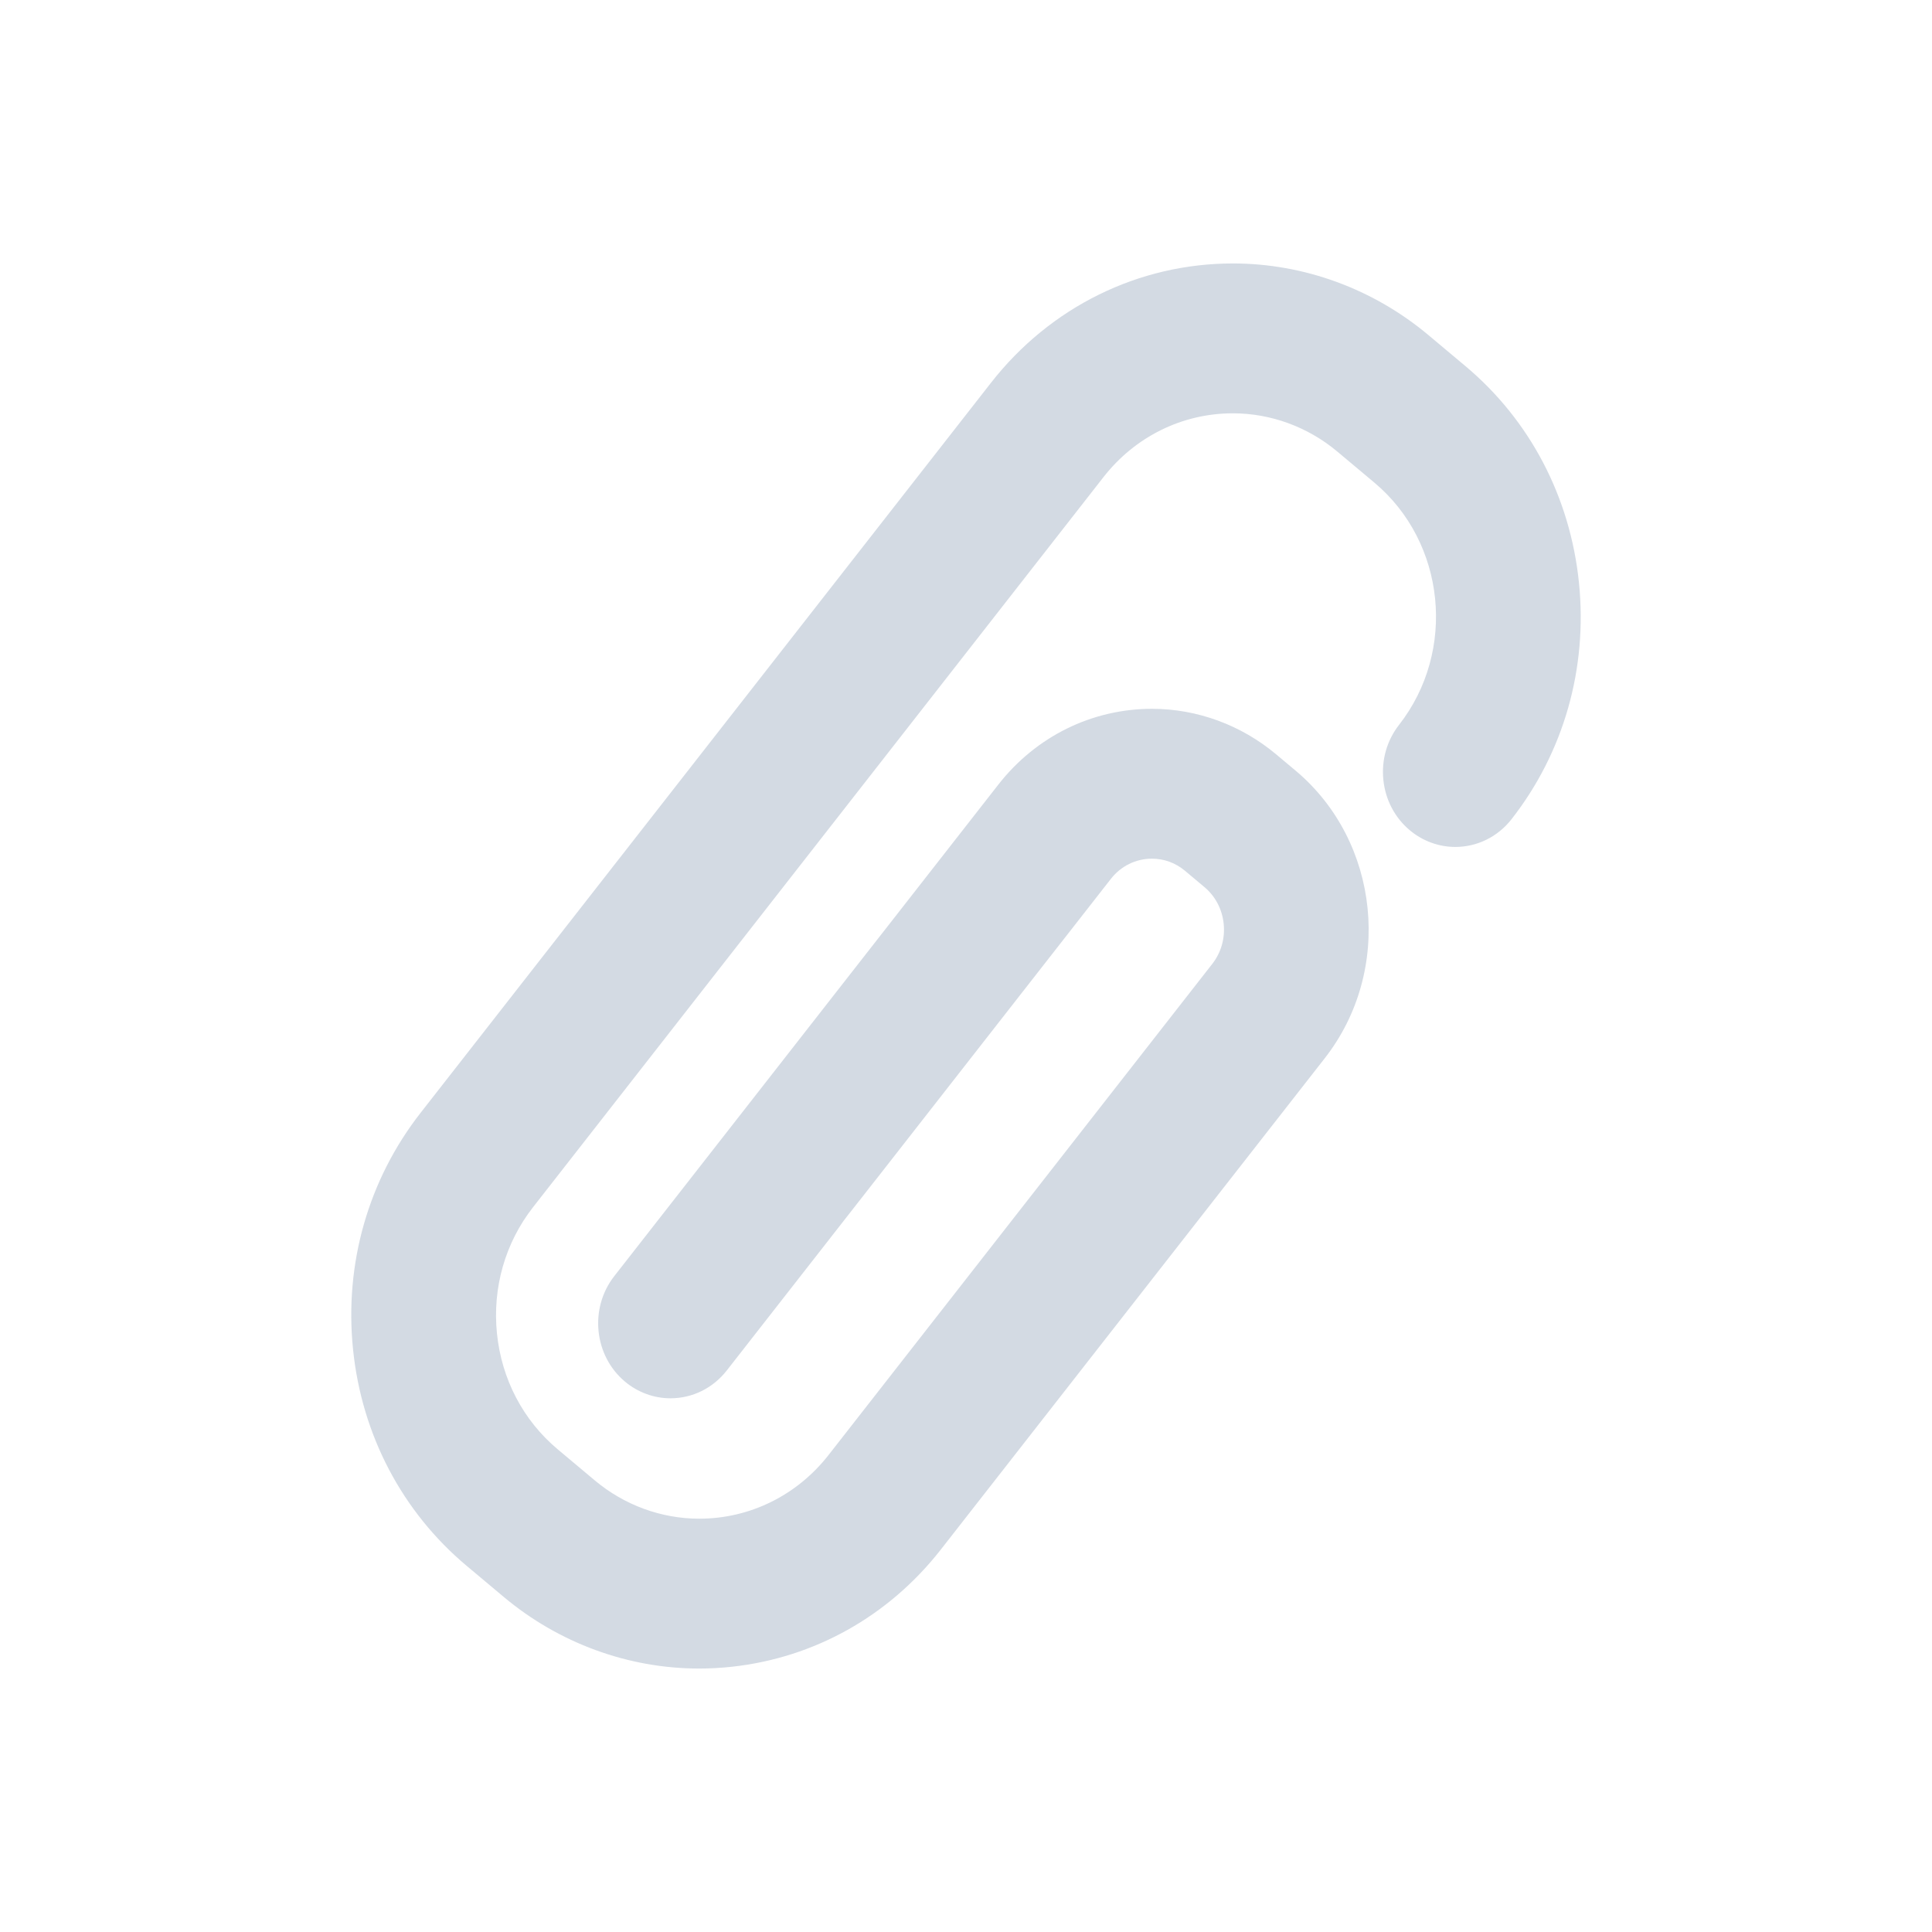
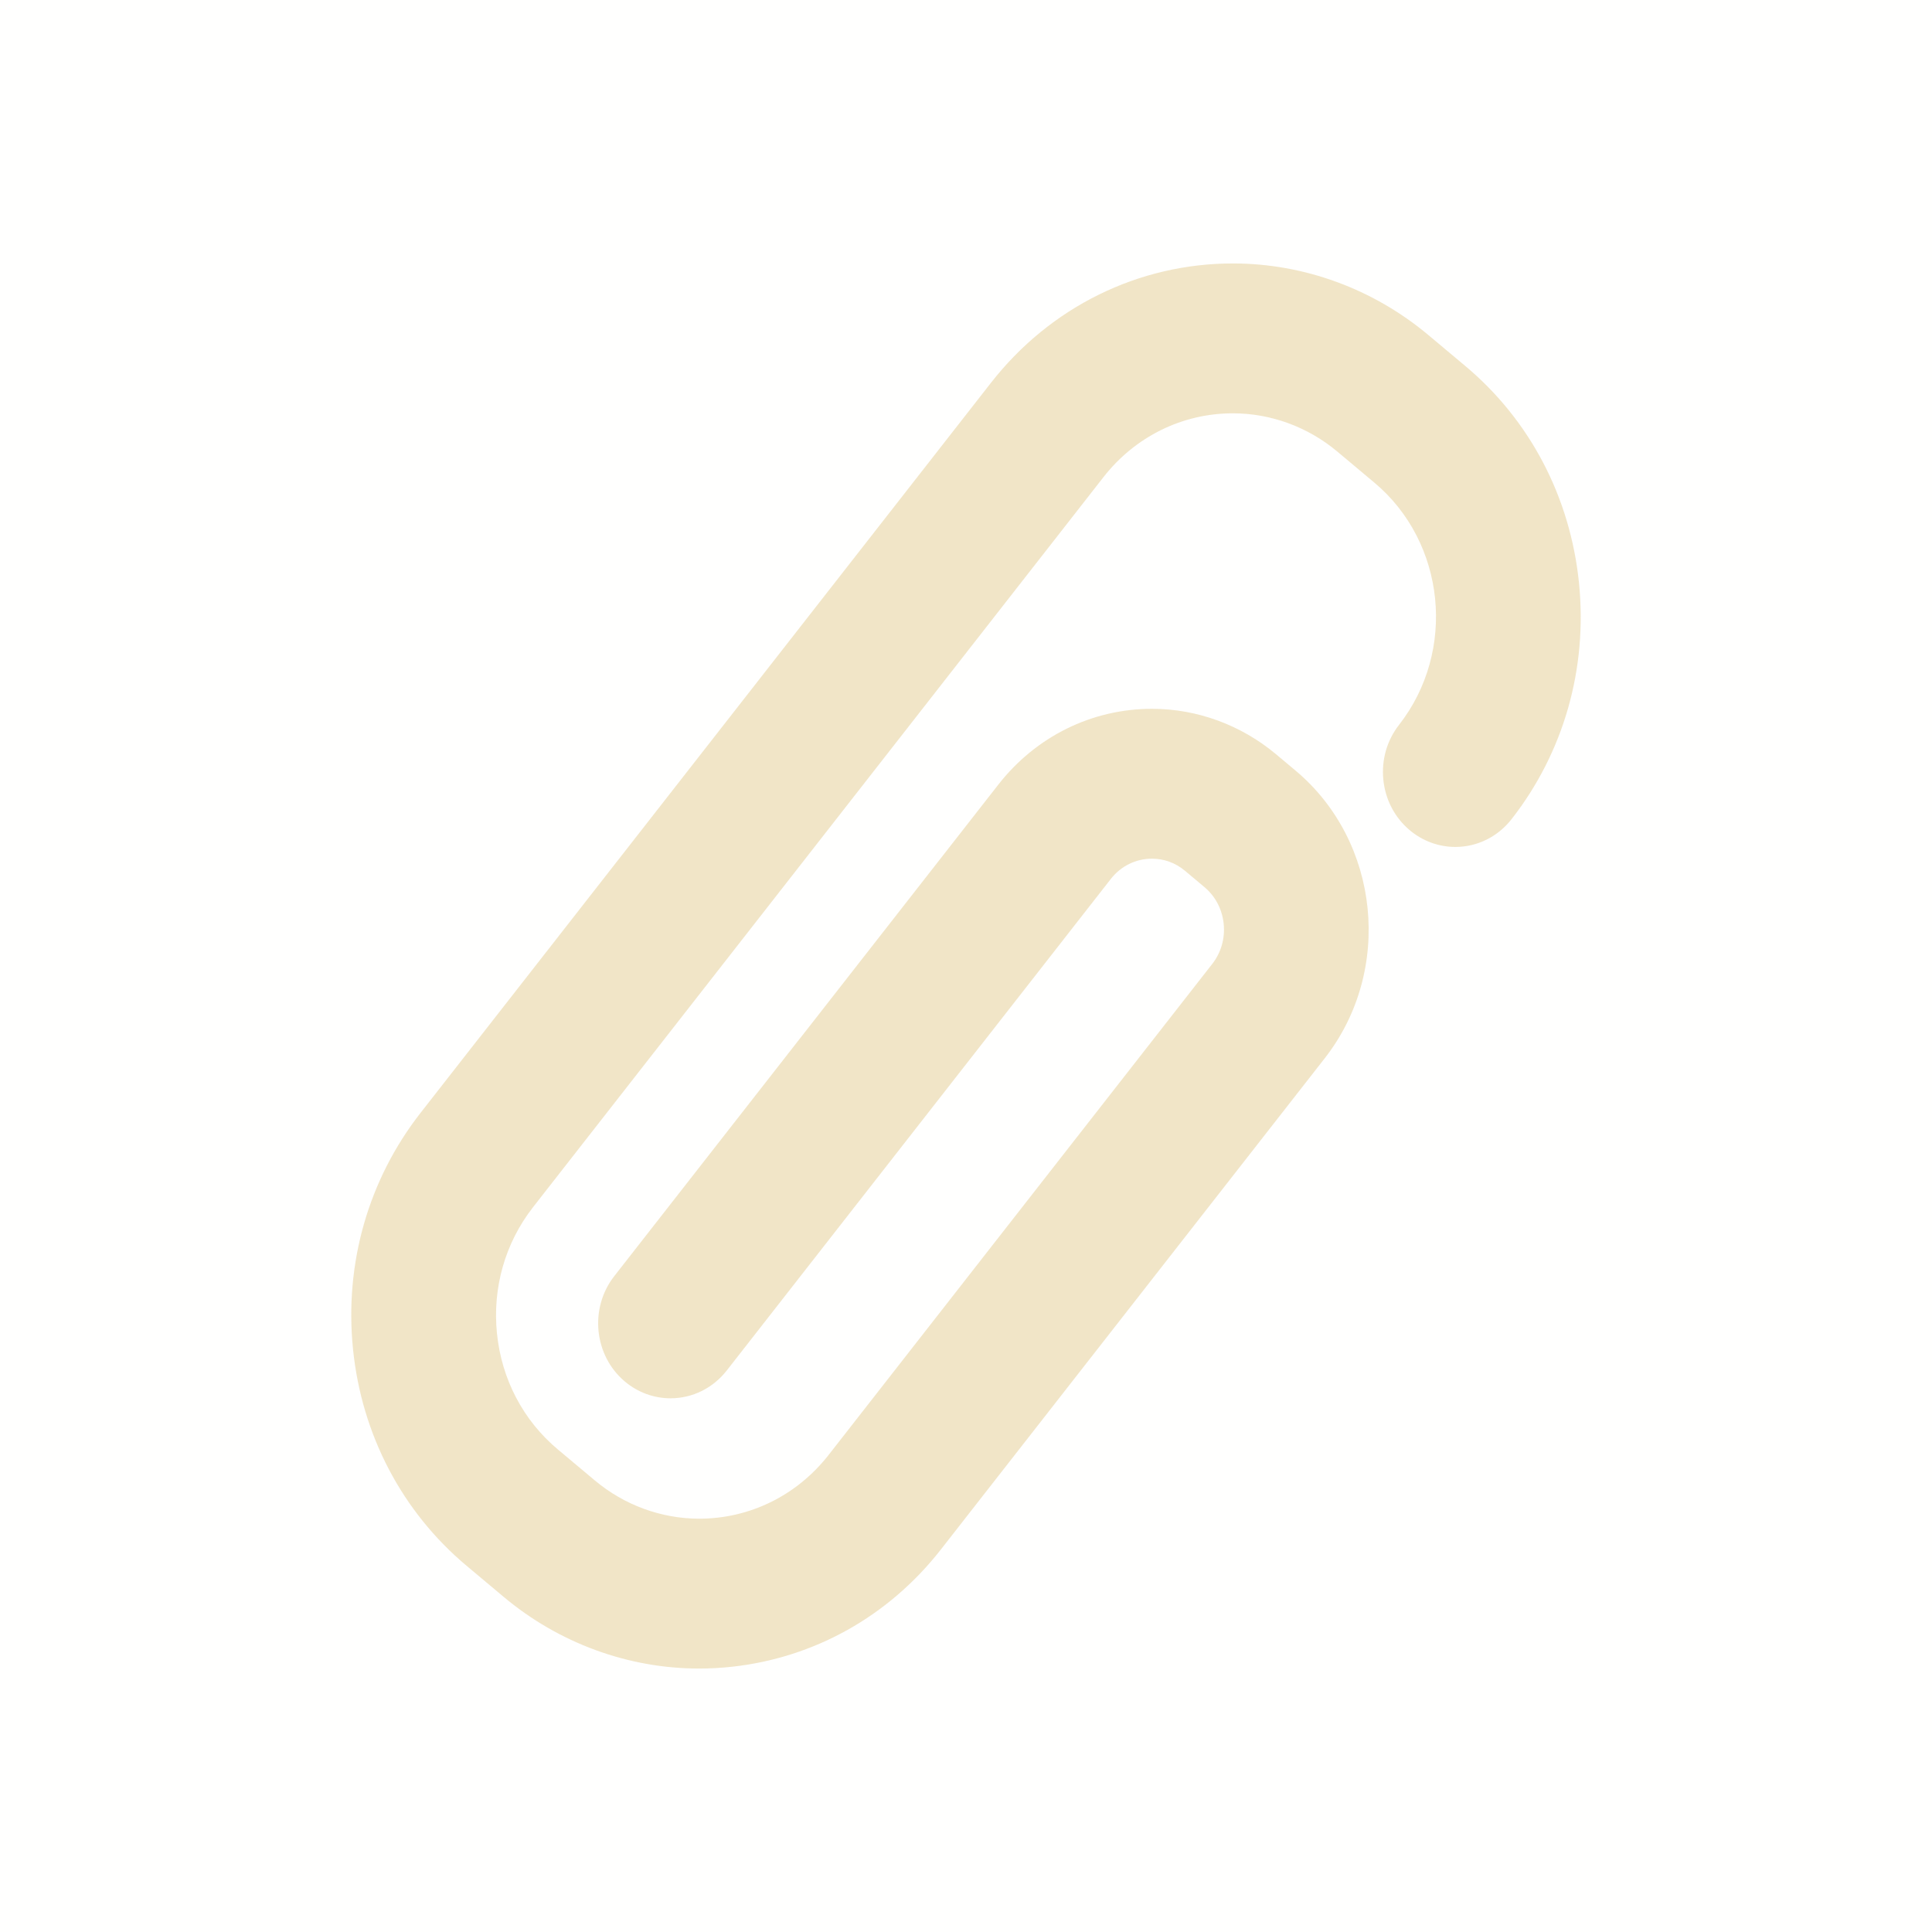
- <svg xmlns="http://www.w3.org/2000/svg" id="svg" width="100%" height="100%" version="1.1" viewBox="0 0 22 22">
+ <svg xmlns="http://www.w3.org/2000/svg" viewBox="0 0 22 22" id="svg" version="1.1" width="100%" height="100%">
  <defs id="defs81">
    <style id="current-color-scheme" type="text/css">
-    .ColorScheme-Text { color:#d3dae3; } .ColorScheme-Highlight { color:#5294e2; } .ColorScheme-ButtonBackground { color:#d3dae3; }
-   </style>
+       .ColorScheme-Text {
+         color:#ebdbb2;
+       }
+       .ColorScheme-Background{
+         color:#ebdbb2;
+       }
+       .ColorScheme-Highlight{
+         color:#ebdbb2;
+       }
+       .ColorScheme-ViewText {
+         color:#ebdbb2;
+       }
+       .ColorScheme-ViewBackground{
+         color:#ebdbb2;
+       }
+       .ColorScheme-ViewHover {
+         color:#ebdbb2;
+       }
+       .ColorScheme-ViewFocus{
+         color:#ebdbb2;
+       }
+       .ColorScheme-ButtonText {
+         color:#ebdbb2;
+       }
+       .ColorScheme-ButtonBackground{
+         color:#ebdbb2;
+       }
+       .ColorScheme-ButtonHover {
+         color:#ebdbb2;
+       }
+       .ColorScheme-ButtonFocus{
+         color:#ebdbb2;
+       }
+ </style>
  </defs>
+   <g id="22-22-klipper">
+     <rect style="fill:#ebdbb2;fill-opacity:0.01;stroke:none" id="rect3009" width="22" height="22" x="0" y="0" />
+     <g transform="matrix(0.04136355,0,0,0.04284008,3.275727,3.000001)" id="g4141" style="fill:#ebdbb2;fill-opacity:1">
+       <path d="M 355.488,84.873 C 353.087,62.105 341.989,41.656 324.239,27.294 L 314.026,19.028 C 298.863,6.757 279.765,0 260.246,0 234.215,0 209.929,11.563 193.614,31.726 L 36.583,225.781 c -14.386,17.773 -20.989,40.088 -18.591,62.831 2.398,22.741 13.51,43.188 31.288,57.576 l 10.213,8.266 c 15.161,12.271 34.258,19.028 53.772,19.028 3.013,0 6.061,-0.161 9.059,-0.479 22.604,-2.383 42.957,-13.367 57.251,-30.859 0.048,-0.056 0.076,-0.089 105.94,-130.895 18.854,-23.303 15.236,-57.602 -8.063,-76.458 l -5.353,-4.329 c -9.628,-7.792 -21.757,-12.083 -34.149,-12.083 -16.527,0 -31.947,7.343 -42.307,20.145 L 89.902,269.192 c -6.909,8.54 -5.584,21.11 2.956,28.021 3.534,2.859 7.981,4.434 12.521,4.434 6.048,0 11.697,-2.691 15.5,-7.389 L 226.618,163.59 c 2.766,-3.417 6.886,-5.377 11.302,-5.377 3.356,0 6.507,1.115 9.113,3.224 l 5.354,4.334 c 3.008,2.434 4.888,5.9 5.295,9.762 0.406,3.862 -0.709,7.645 -3.144,10.651 L 148.92,316.704 c -8.721,10.77 -21.703,16.945 -35.618,16.946 -10.432,0 -20.64,-3.611 -28.744,-10.171 L 74.345,315.215 C 64.841,307.522 58.9,296.59 57.619,284.434 c -1.282,-12.157 2.247,-24.088 9.938,-33.59 L 224.589,56.791 c 8.721,-10.776 21.707,-16.957 35.628,-16.957 10.433,0 20.642,3.611 28.744,10.169 l 10.212,8.264 c 19.619,15.877 22.664,44.754 6.789,64.372 -3.348,4.138 -4.884,9.33 -4.326,14.623 0.559,5.292 3.145,10.051 7.28,13.397 3.535,2.86 7.982,4.436 12.522,4.436 l 0,0 c 6.048,0 11.696,-2.693 15.498,-7.39 14.365,-17.75 20.954,-40.065 18.552,-62.832 z" id="path4143" style="fill:#ebdbb2;fill-opacity:1;opacity:0.72" />
+     </g>
+     <g transform="matrix(0.04136355,0,0,0.04284008,3.275727,3.000001)" id="g4145" style="fill:#ebdbb2;fill-opacity:1" />
+     <g transform="matrix(0.04136355,0,0,0.04284008,3.275727,3.000001)" id="g4147" style="fill:#ebdbb2;fill-opacity:1" />
+     <g transform="matrix(0.04136355,0,0,0.04284008,3.275727,3.000001)" id="g4149" style="fill:#ebdbb2;fill-opacity:1" />
+     <g transform="matrix(0.04136355,0,0,0.04284008,3.275727,3.000001)" id="g4151" style="fill:#ebdbb2;fill-opacity:1" />
+     <g transform="matrix(0.04136355,0,0,0.04284008,3.275727,3.000001)" id="g4153" style="fill:#ebdbb2;fill-opacity:1" />
+     <g transform="matrix(0.04136355,0,0,0.04284008,3.275727,3.000001)" id="g4155" style="fill:#ebdbb2;fill-opacity:1" />
+     <g transform="matrix(0.04136355,0,0,0.04284008,3.275727,3.000001)" id="g4157" style="fill:#ebdbb2;fill-opacity:1" />
+     <g transform="matrix(0.04136355,0,0,0.04284008,3.275727,3.000001)" id="g4159" style="fill:#ebdbb2;fill-opacity:1" />
+     <g transform="matrix(0.04136355,0,0,0.04284008,3.275727,3.000001)" id="g4161" style="fill:#ebdbb2;fill-opacity:1" />
+     <g transform="matrix(0.04136355,0,0,0.04284008,3.275727,3.000001)" id="g4163" style="fill:#ebdbb2;fill-opacity:1" />
+     <g transform="matrix(0.04136355,0,0,0.04284008,3.275727,3.000001)" id="g4165" style="fill:#ebdbb2;fill-opacity:1" />
+     <g transform="matrix(0.04136355,0,0,0.04284008,3.275727,3.000001)" id="g4167" style="fill:#ebdbb2;fill-opacity:1" />
+     <g transform="matrix(0.04136355,0,0,0.04284008,3.275727,3.000001)" id="g4169" style="fill:#ebdbb2;fill-opacity:1" />
+     <g transform="matrix(0.04136355,0,0,0.04284008,3.275727,3.000001)" id="g4171" style="fill:#ebdbb2;fill-opacity:1" />
+     <g transform="matrix(0.04136355,0,0,0.04284008,3.275727,3.000001)" id="g4173" style="fill:#ebdbb2;fill-opacity:1" />
+   </g>
  <g id="klipper">
-     <rect id="rect3009" style="fill:currentColor;fill-opacity:0;stroke:none" class="ColorScheme-Text" width="22" height="22" x="0" y="0" />
-     <g id="g4141" style="fill:currentColor;fill-opacity:1" transform="matrix(0.04136355,0,0,0.04284008,3.275727,3.000001)">
-       <path id="path4143" style="fill:currentColor;fill-opacity:1;opacity:1" class="ColorScheme-Text" d="M 355.488,84.873 C 353.087,62.105 341.989,41.656 324.239,27.294 L 314.026,19.028 C 298.863,6.757 279.765,0 260.246,0 234.215,0 209.929,11.563 193.614,31.726 L 36.583,225.781 c -14.386,17.773 -20.989,40.088 -18.591,62.831 2.398,22.741 13.51,43.188 31.288,57.576 l 10.213,8.266 c 15.161,12.271 34.258,19.028 53.772,19.028 3.013,0 6.061,-0.161 9.059,-0.479 22.604,-2.383 42.957,-13.367 57.251,-30.859 0.048,-0.056 0.076,-0.089 105.94,-130.895 18.854,-23.303 15.236,-57.602 -8.063,-76.458 l -5.353,-4.329 c -9.628,-7.792 -21.757,-12.083 -34.149,-12.083 -16.527,0 -31.947,7.343 -42.307,20.145 L 89.902,269.192 c -6.909,8.54 -5.584,21.11 2.956,28.021 3.534,2.859 7.981,4.434 12.521,4.434 6.048,0 11.697,-2.691 15.5,-7.389 L 226.618,163.59 c 2.766,-3.417 6.886,-5.377 11.302,-5.377 3.356,0 6.507,1.115 9.113,3.224 l 5.354,4.334 c 3.008,2.434 4.888,5.9 5.295,9.762 0.406,3.862 -0.709,7.645 -3.144,10.651 L 148.92,316.704 c -8.721,10.77 -21.703,16.945 -35.618,16.946 -10.432,0 -20.64,-3.611 -28.744,-10.171 L 74.345,315.215 C 64.841,307.522 58.9,296.59 57.619,284.434 c -1.282,-12.157 2.247,-24.088 9.938,-33.59 L 224.589,56.791 c 8.721,-10.776 21.707,-16.957 35.628,-16.957 10.433,0 20.642,3.611 28.744,10.169 l 10.212,8.264 c 19.619,15.877 22.664,44.754 6.789,64.372 -3.348,4.138 -4.884,9.33 -4.326,14.623 0.559,5.292 3.145,10.051 7.28,13.397 3.535,2.86 7.982,4.436 12.522,4.436 l 0,0 c 6.048,0 11.696,-2.693 15.498,-7.39 14.365,-17.75 20.954,-40.065 18.552,-62.832 z" />
+     <rect y="-34" x="0" height="31" width="32" id="rect2988" style="fill:#ebdbb2;fill-opacity:0.01;stroke:none" />
+     <g transform="matrix(0.06204533,0,0,0.06426012,4.91359,-30)" style="fill:#ebdbb2;fill-opacity:1" id="g4226">
+       <path style="fill:#ebdbb2;fill-opacity:1;opacity:0.72" id="path4228" d="M 355.488,84.873 C 353.087,62.105 341.989,41.656 324.239,27.294 L 314.026,19.028 C 298.863,6.757 279.765,0 260.246,0 234.215,0 209.929,11.563 193.614,31.726 L 36.583,225.781 c -14.386,17.773 -20.989,40.088 -18.591,62.831 2.398,22.741 13.51,43.188 31.288,57.576 l 10.213,8.266 c 15.161,12.271 34.258,19.028 53.772,19.028 3.013,0 6.061,-0.161 9.059,-0.479 22.604,-2.383 42.957,-13.367 57.251,-30.859 0.048,-0.056 0.076,-0.089 105.94,-130.895 18.854,-23.303 15.236,-57.602 -8.063,-76.458 l -5.353,-4.329 c -9.628,-7.792 -21.757,-12.083 -34.149,-12.083 -16.527,0 -31.947,7.343 -42.307,20.145 L 89.902,269.192 c -6.909,8.54 -5.584,21.11 2.956,28.021 3.534,2.859 7.981,4.434 12.521,4.434 6.048,0 11.697,-2.691 15.5,-7.389 L 226.618,163.59 c 2.766,-3.417 6.886,-5.377 11.302,-5.377 3.356,0 6.507,1.115 9.113,3.224 l 5.354,4.334 c 3.008,2.434 4.888,5.9 5.295,9.762 0.406,3.862 -0.709,7.645 -3.144,10.651 L 148.92,316.704 c -8.721,10.77 -21.703,16.945 -35.618,16.946 -10.432,0 -20.64,-3.611 -28.744,-10.171 L 74.345,315.215 C 64.841,307.522 58.9,296.59 57.619,284.434 c -1.282,-12.157 2.247,-24.088 9.938,-33.59 L 224.589,56.791 c 8.721,-10.776 21.707,-16.957 35.628,-16.957 10.433,0 20.642,3.611 28.744,10.169 l 10.212,8.264 c 19.619,15.877 22.664,44.754 6.789,64.372 -3.348,4.138 -4.884,9.33 -4.326,14.623 0.559,5.292 3.145,10.051 7.28,13.397 3.535,2.86 7.982,4.436 12.522,4.436 l 0,0 c 6.048,0 11.696,-2.693 15.498,-7.39 14.365,-17.75 20.954,-40.065 18.552,-62.832 z" />
    </g>
+     <g transform="matrix(0.06204533,0,0,0.06426012,4.91359,-30)" style="fill:#ebdbb2;fill-opacity:1" id="g4230" />
+     <g transform="matrix(0.06204533,0,0,0.06426012,4.91359,-30)" style="fill:#ebdbb2;fill-opacity:1" id="g4232" />
+     <g transform="matrix(0.06204533,0,0,0.06426012,4.91359,-30)" style="fill:#ebdbb2;fill-opacity:1" id="g4234" />
+     <g transform="matrix(0.06204533,0,0,0.06426012,4.91359,-30)" style="fill:#ebdbb2;fill-opacity:1" id="g4236" />
+     <g transform="matrix(0.06204533,0,0,0.06426012,4.91359,-30)" style="fill:#ebdbb2;fill-opacity:1" id="g4238" />
+     <g transform="matrix(0.06204533,0,0,0.06426012,4.91359,-30)" style="fill:#ebdbb2;fill-opacity:1" id="g4240" />
+     <g transform="matrix(0.06204533,0,0,0.06426012,4.91359,-30)" style="fill:#ebdbb2;fill-opacity:1" id="g4242" />
+     <g transform="matrix(0.06204533,0,0,0.06426012,4.91359,-30)" style="fill:#ebdbb2;fill-opacity:1" id="g4244" />
+     <g transform="matrix(0.06204533,0,0,0.06426012,4.91359,-30)" style="fill:#ebdbb2;fill-opacity:1" id="g4246" />
+     <g transform="matrix(0.06204533,0,0,0.06426012,4.91359,-30)" style="fill:#ebdbb2;fill-opacity:1" id="g4248" />
+     <g transform="matrix(0.06204533,0,0,0.06426012,4.91359,-30)" style="fill:#ebdbb2;fill-opacity:1" id="g4250" />
+     <g transform="matrix(0.06204533,0,0,0.06426012,4.91359,-30)" style="fill:#ebdbb2;fill-opacity:1" id="g4252" />
+     <g transform="matrix(0.06204533,0,0,0.06426012,4.91359,-30)" style="fill:#ebdbb2;fill-opacity:1" id="g4254" />
+     <g transform="matrix(0.06204533,0,0,0.06426012,4.91359,-30)" style="fill:#ebdbb2;fill-opacity:1" id="g4256" />
+     <g transform="matrix(0.06204533,0,0,0.06426012,4.91359,-30)" style="fill:#ebdbb2;fill-opacity:1" id="g4258" />
  </g>
</svg>
